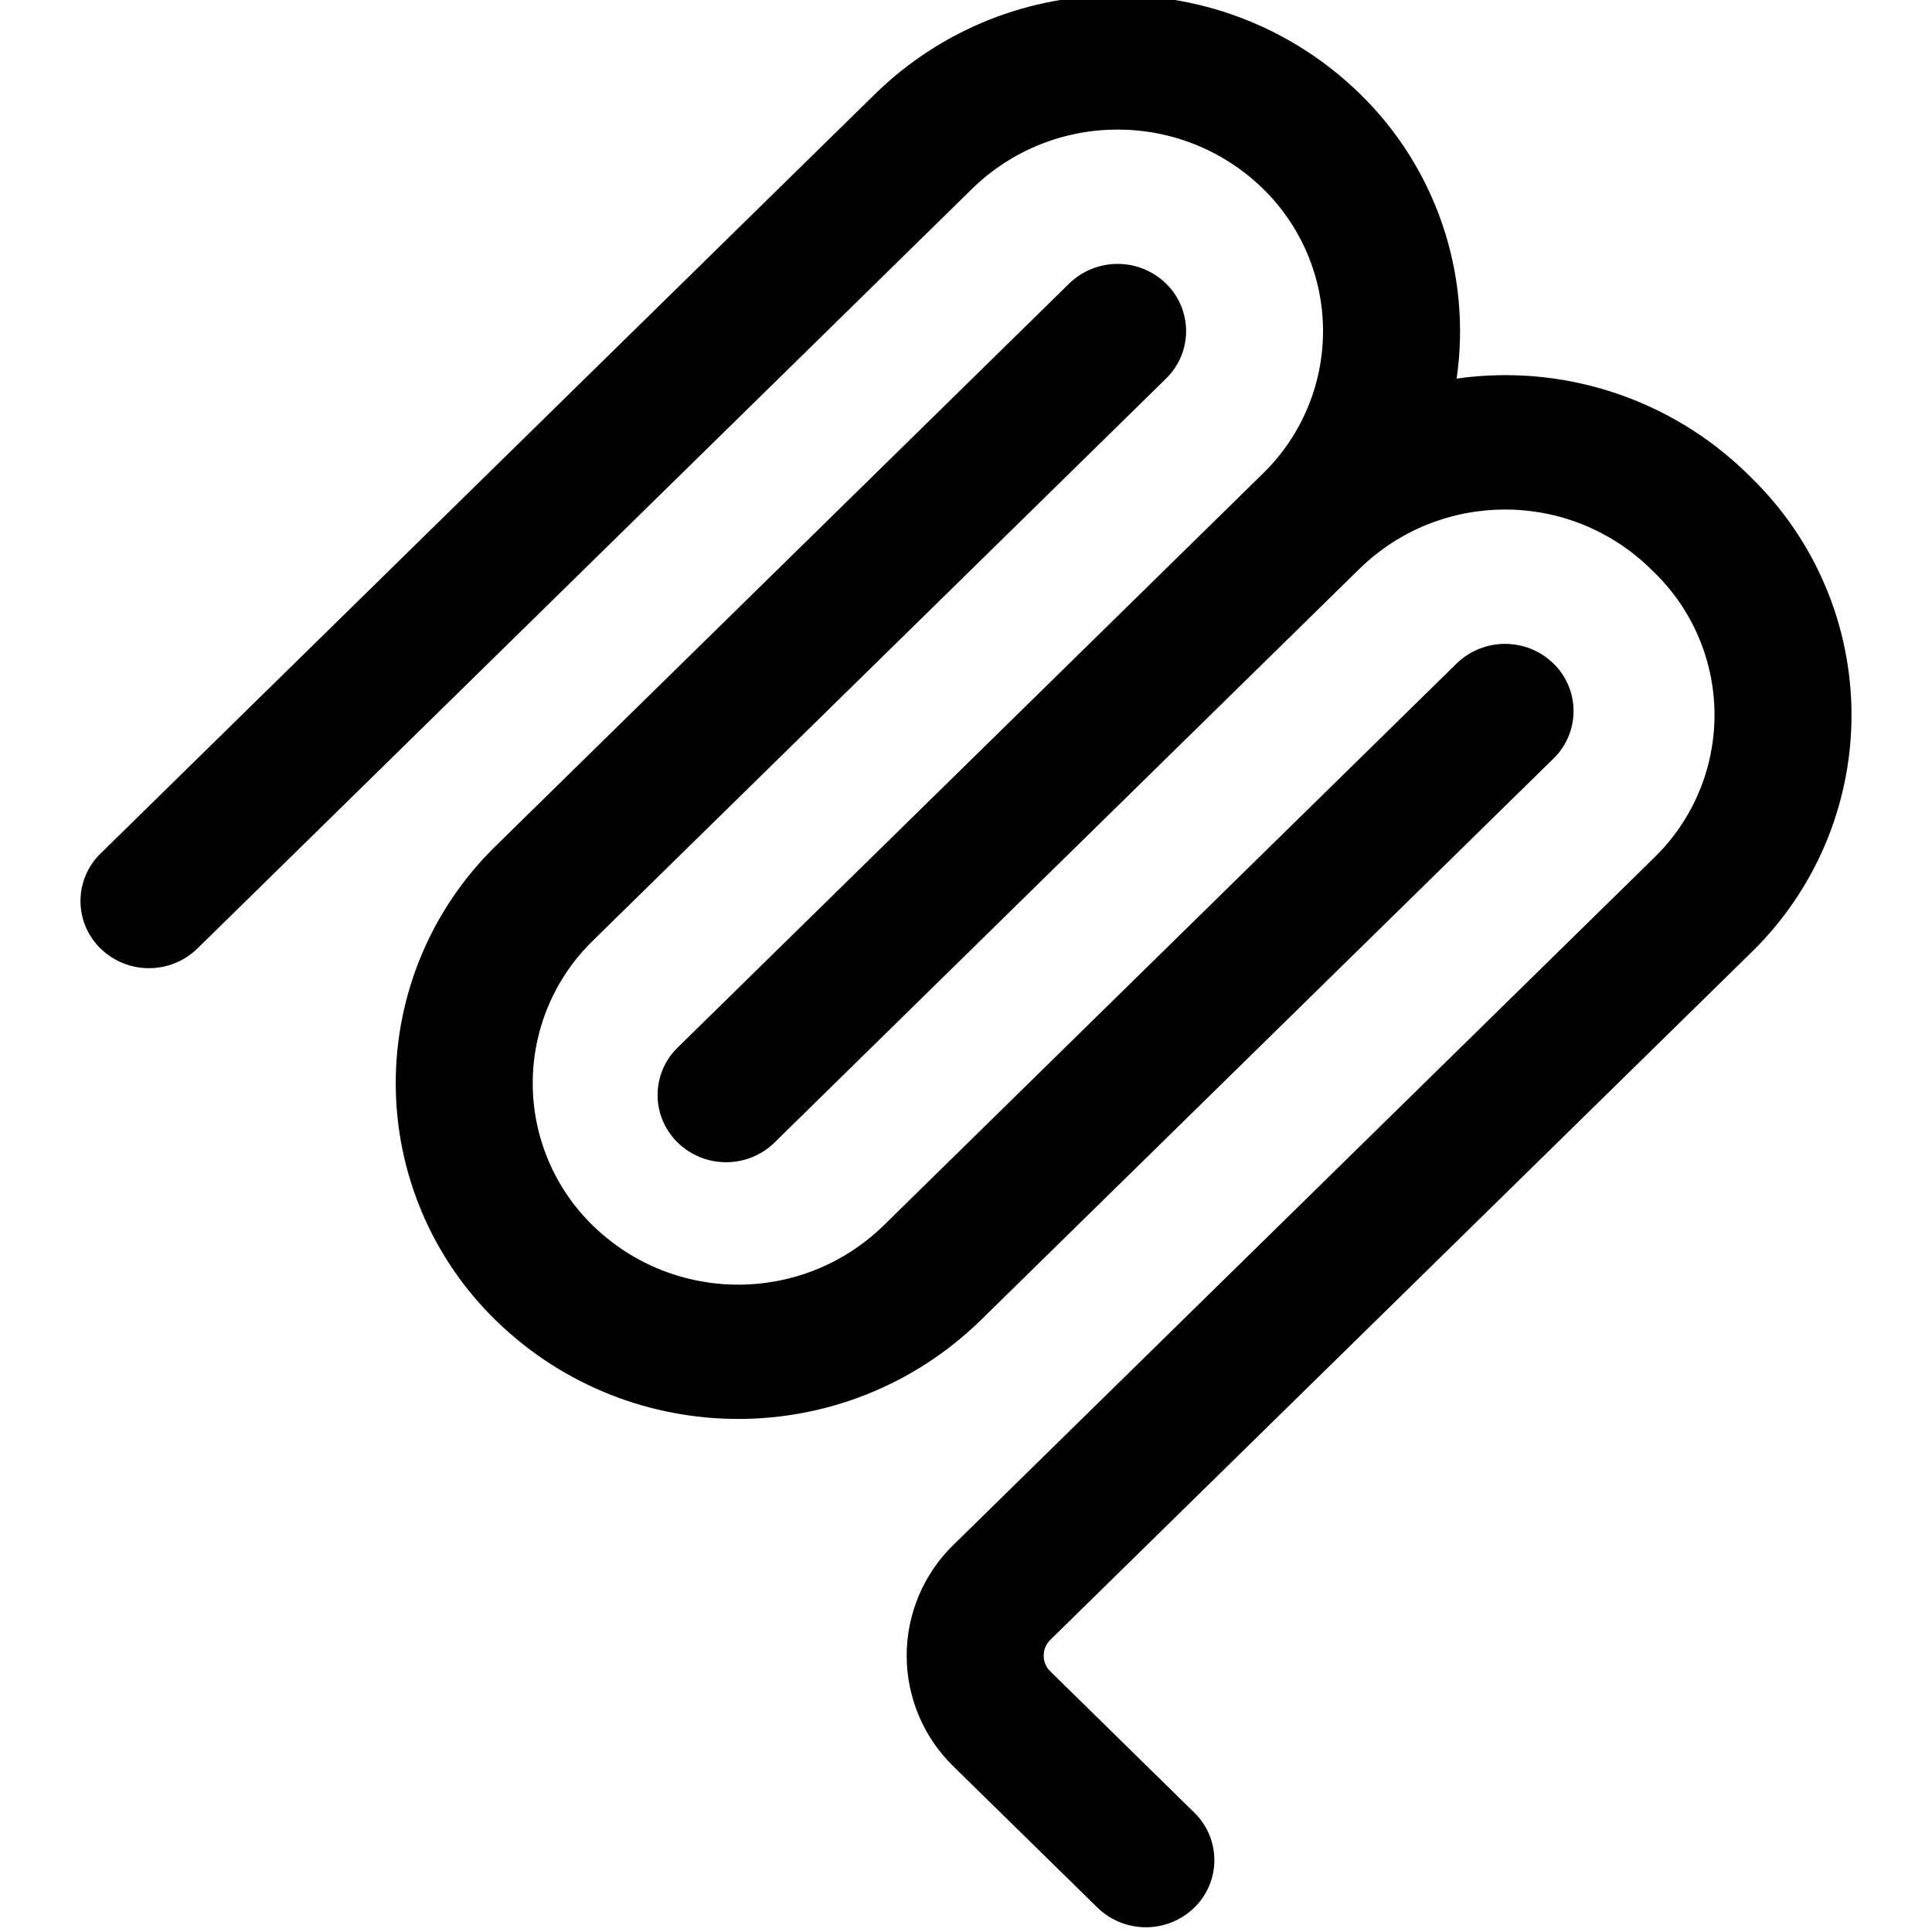
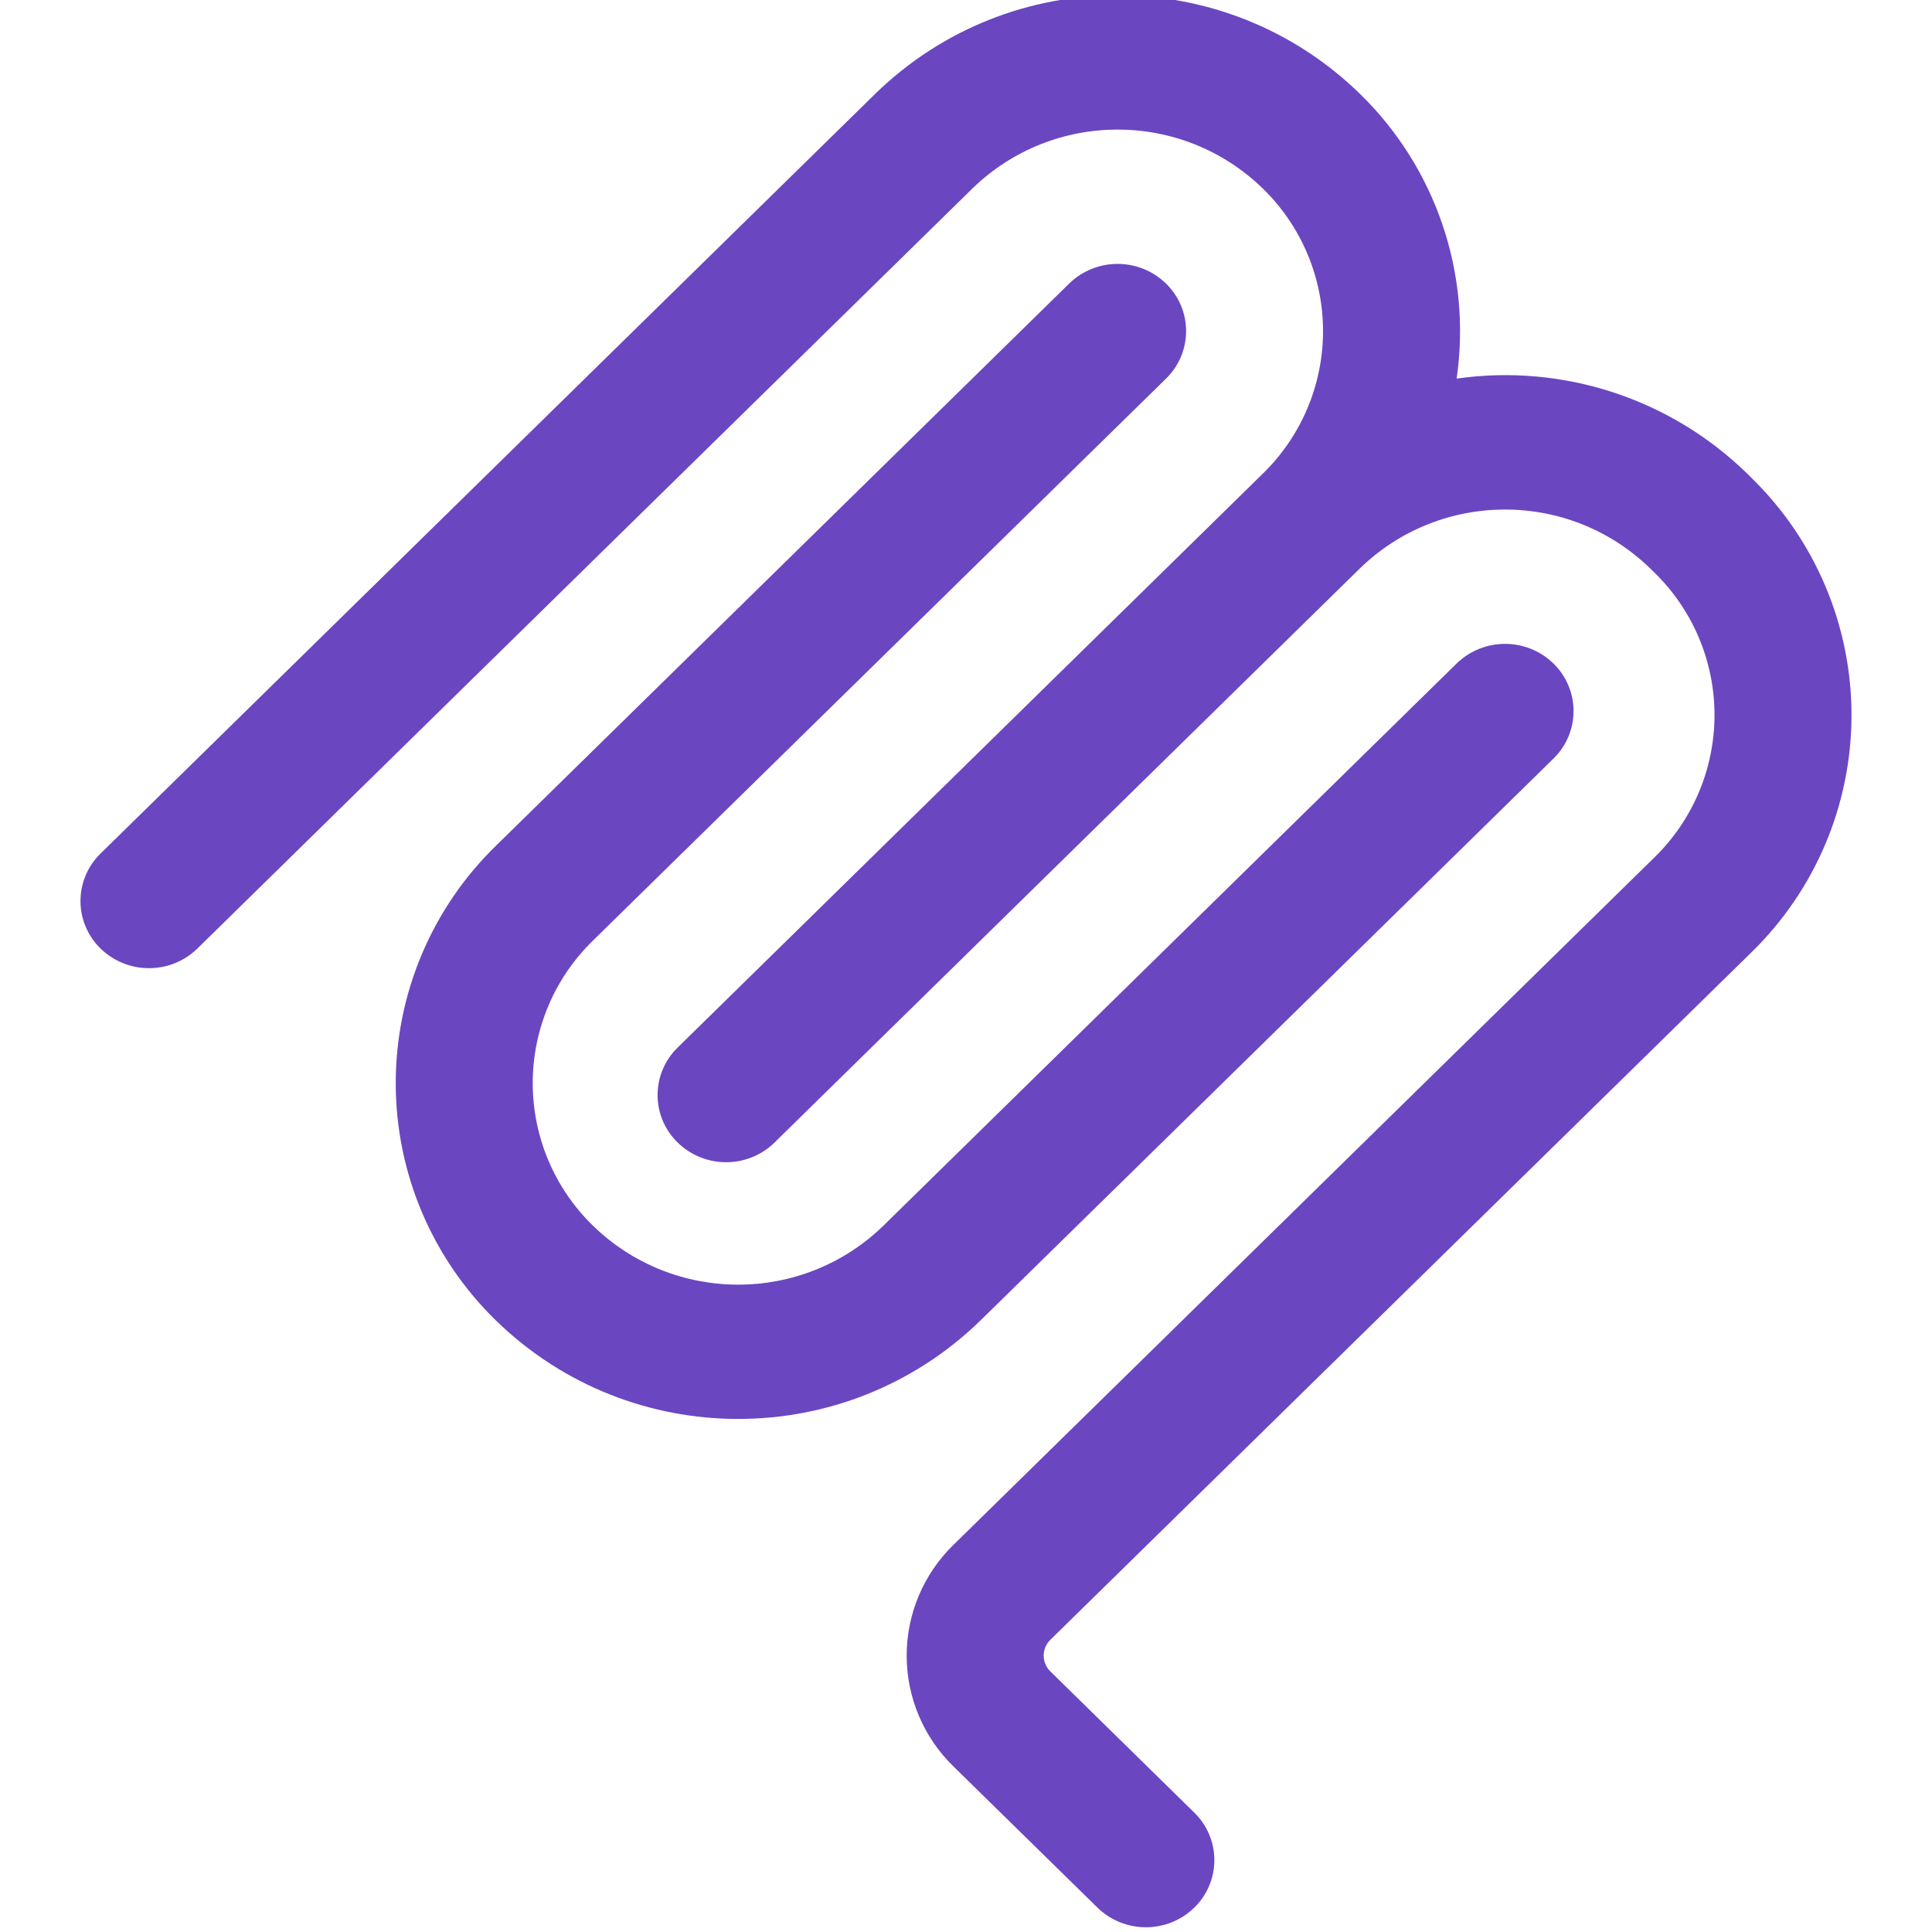
- <svg xmlns="http://www.w3.org/2000/svg" fill="#000000" fill-rule="evenodd" viewBox="0 0 24 24">
+ <svg xmlns="http://www.w3.org/2000/svg" fill="#6B46C1" fill-rule="evenodd" viewBox="0 0 24 24">
  <path d="M15.688 2.343a2.588 2.588 0 00-3.61 0l-9.626 9.44a.863.863 0 01-1.203 0 .823.823 0 010-1.18l9.626-9.44a4.313 4.313 0 016.016 0 4.116 4.116 0 011.204 3.54 4.3 4.3 0 013.609 1.18l.05.05a4.115 4.115 0 010 5.9l-8.706 8.537a.274.274 0 000 .393l1.788 1.754a.823.823 0 010 1.18.863.863 0 01-1.203 0l-1.788-1.753a1.92 1.92 0 010-2.754l8.706-8.538a2.47 2.47 0 000-3.54l-.05-.049a2.588 2.588 0 00-3.607-.003l-7.172 7.034-.002.002-.098.097a.863.863 0 01-1.204 0 .823.823 0 010-1.18l7.273-7.133a2.47 2.47 0 00-.003-3.537z" />
  <path d="M14.485 4.703a.823.823 0 000-1.18.863.863 0 00-1.204 0l-7.119 6.982a4.115 4.115 0 000 5.9 4.314 4.314 0 006.016 0l7.12-6.982a.823.823 0 000-1.18.863.863 0 00-1.204 0l-7.119 6.982a2.588 2.588 0 01-3.61 0 2.47 2.47 0 010-3.54l7.12-6.982z" />
</svg>
